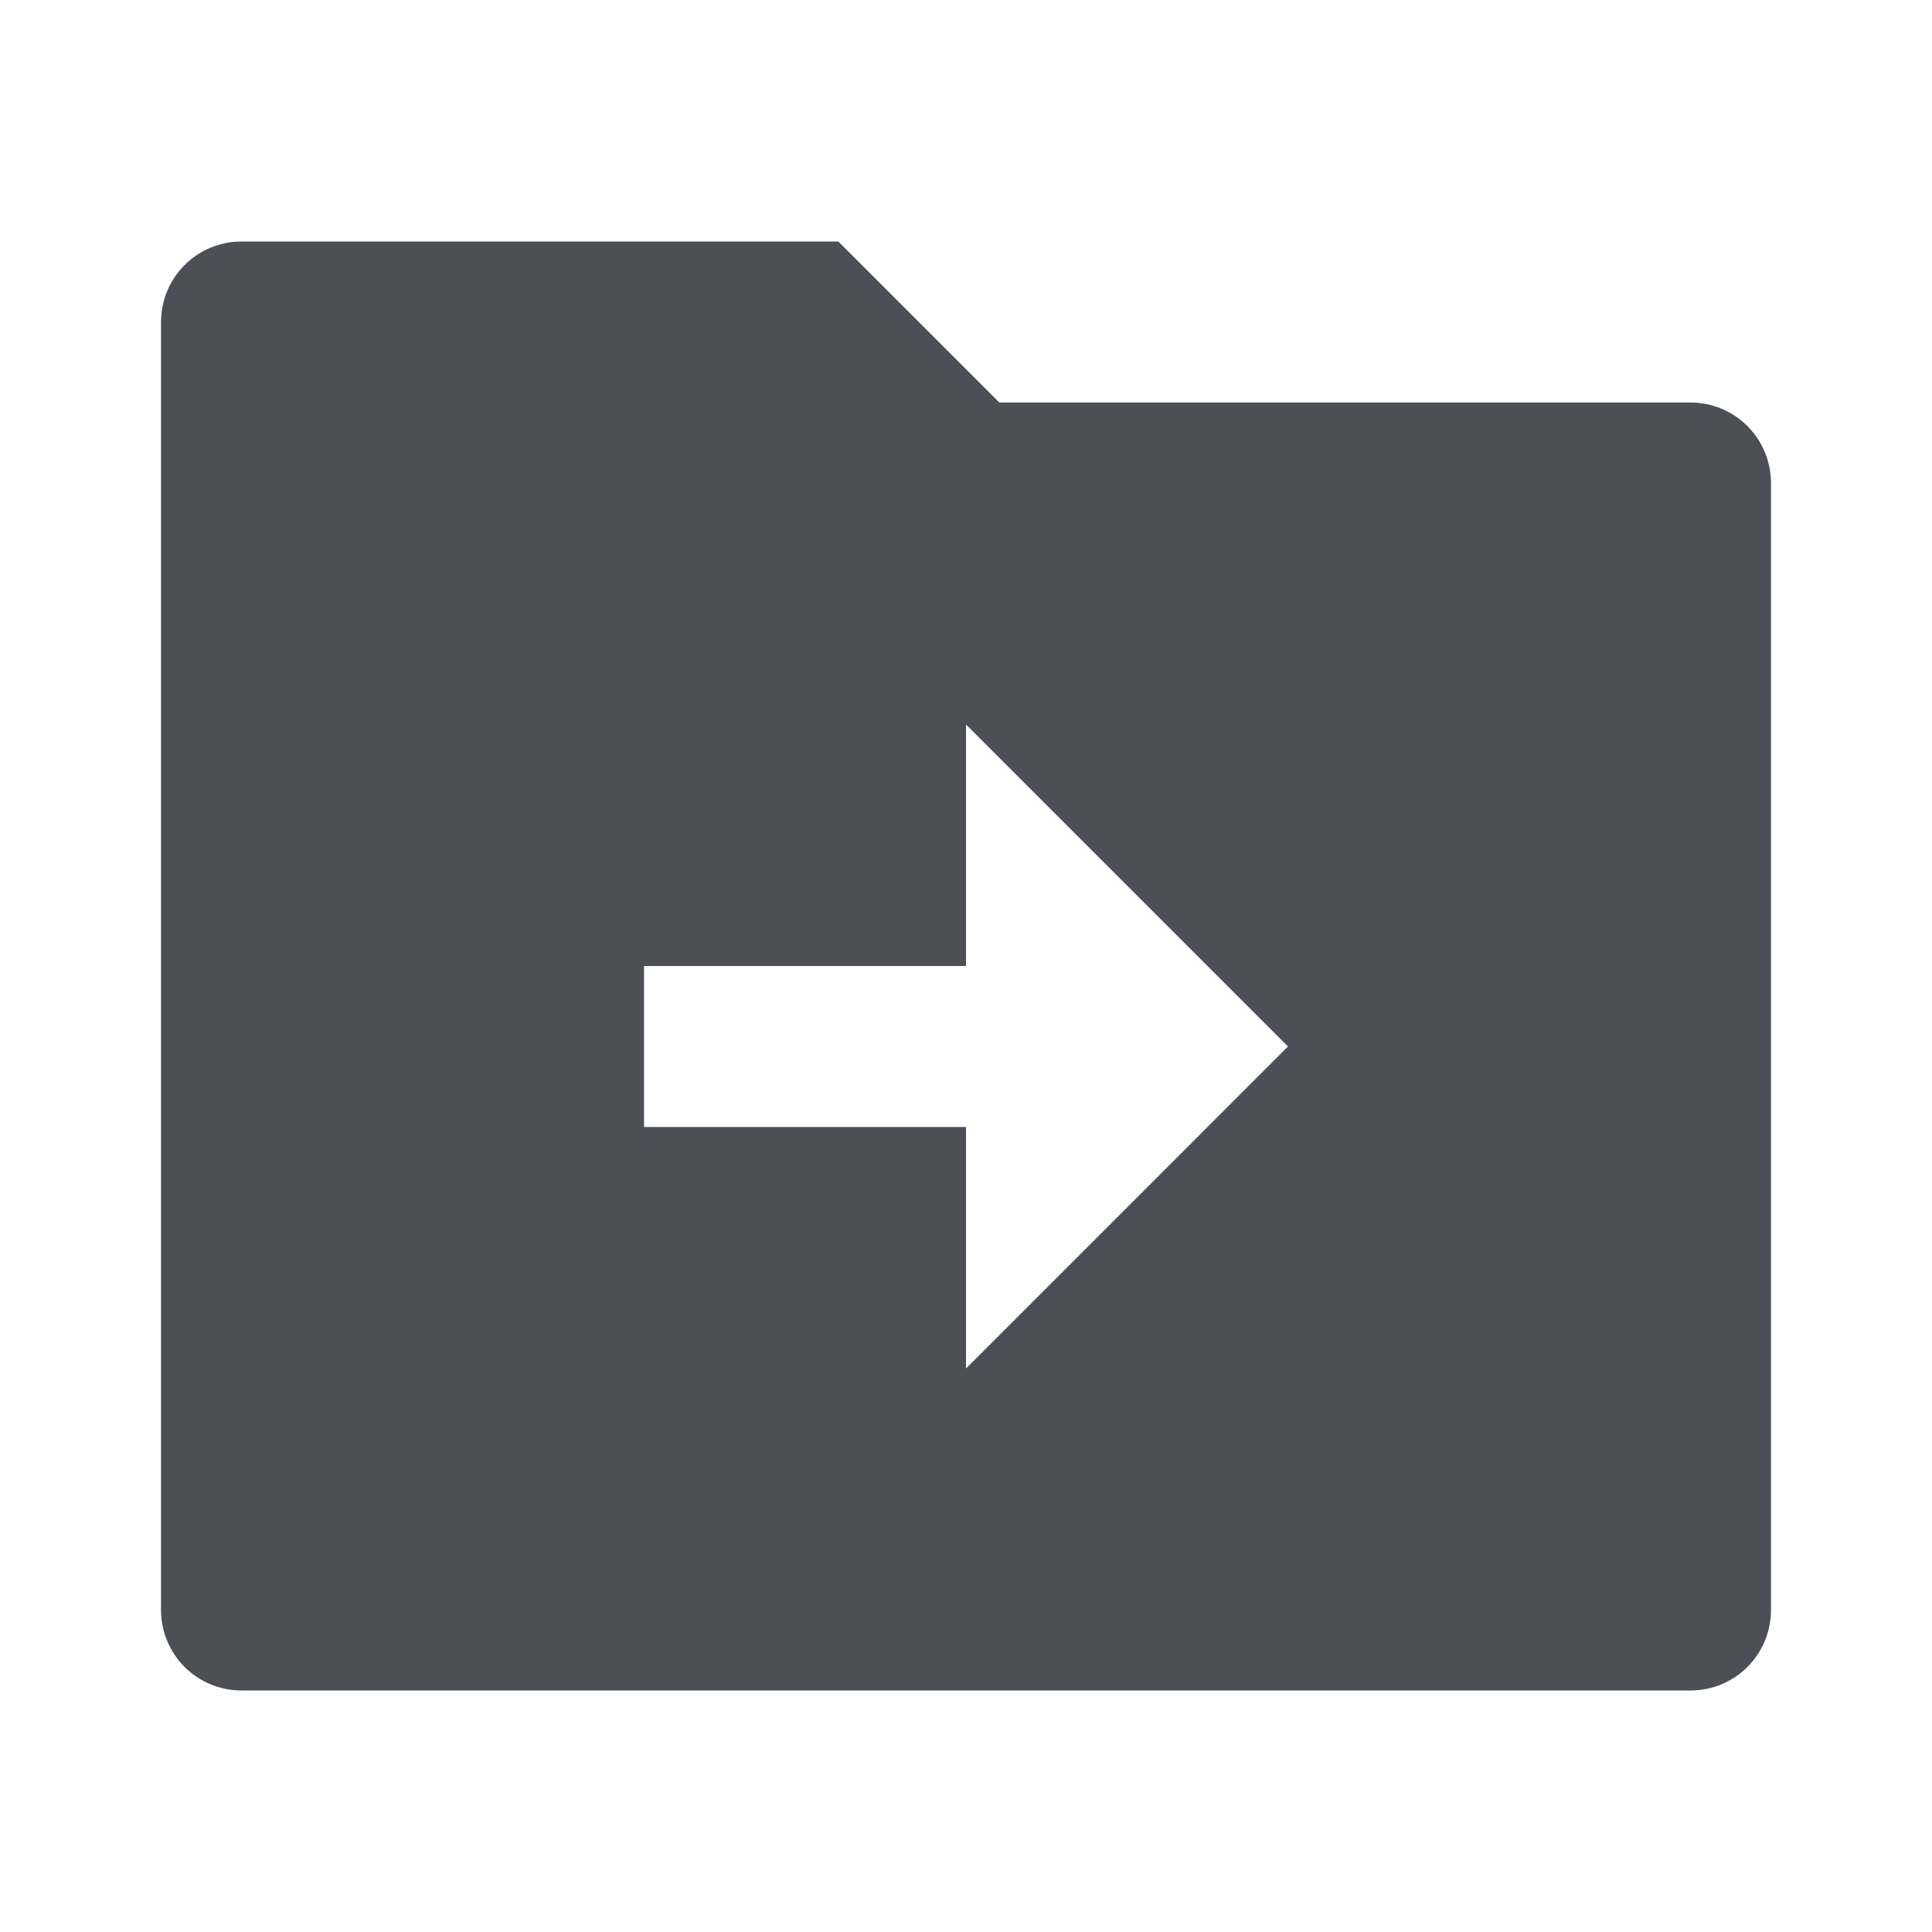
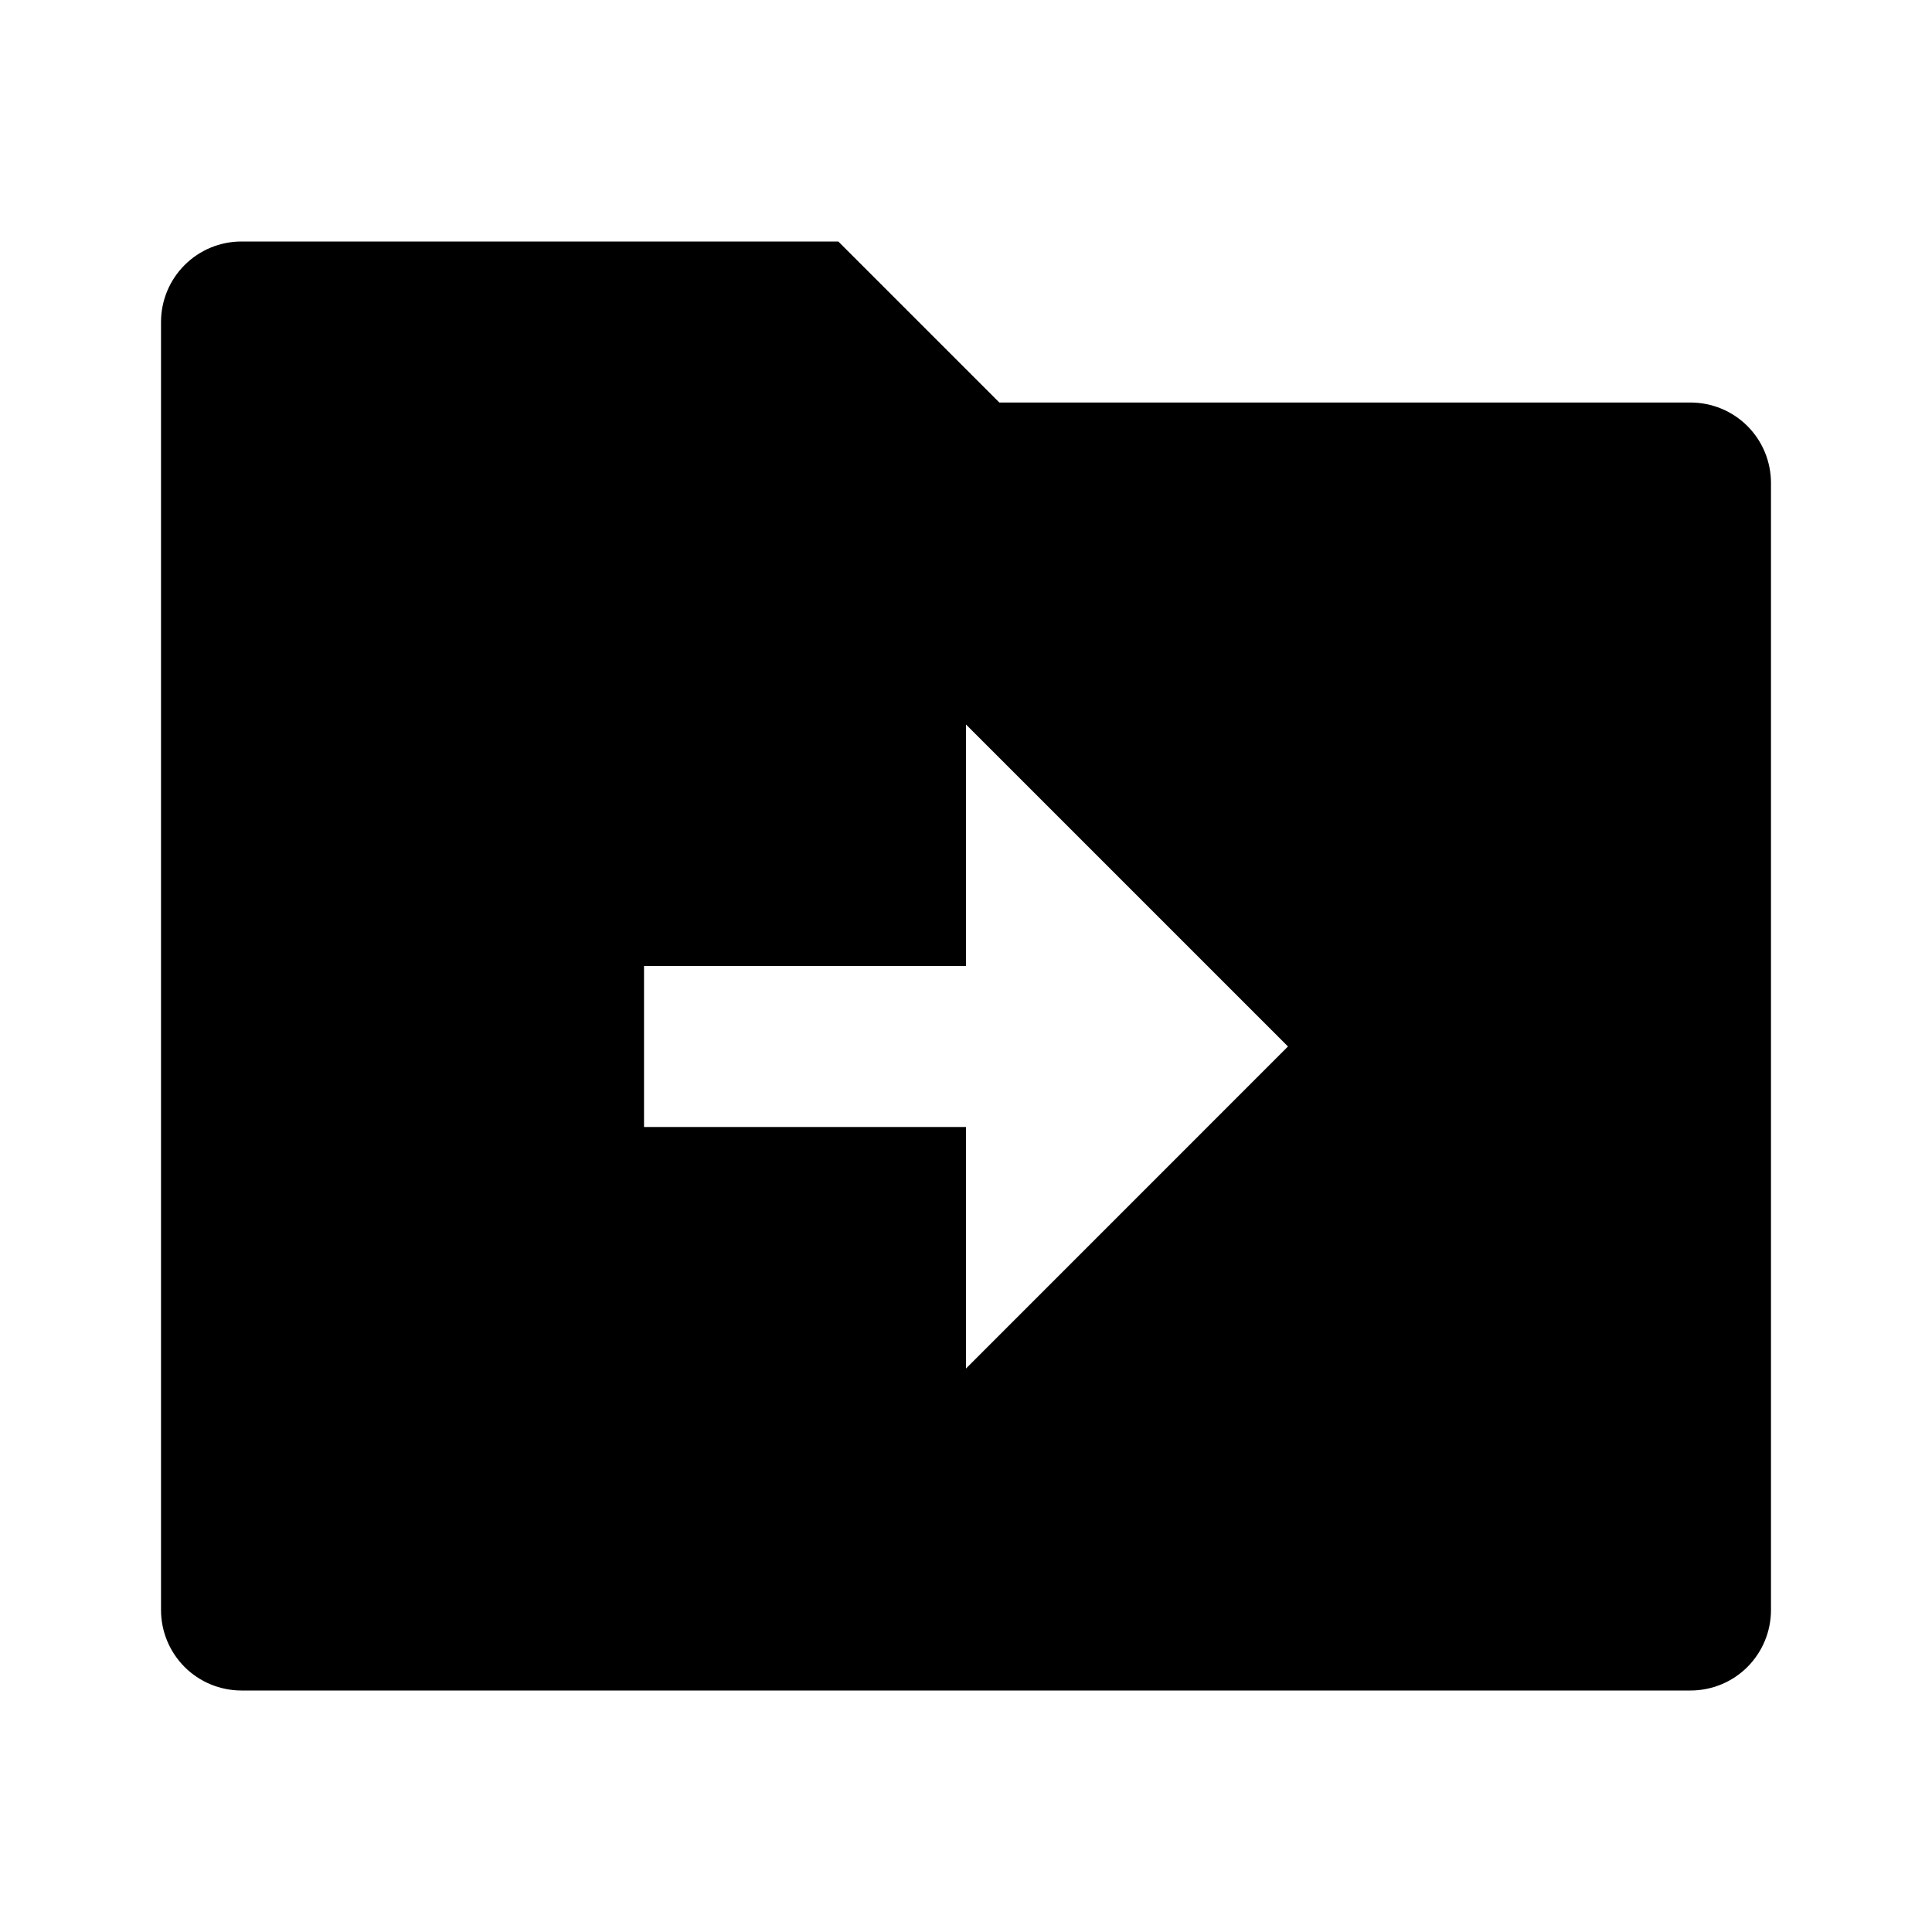
<svg xmlns="http://www.w3.org/2000/svg" width="32" height="32" viewBox="0 0 32 32" fill="none">
-   <path d="M16.552 6.667H28C28.354 6.667 28.693 6.807 28.943 7.057C29.193 7.307 29.333 7.646 29.333 8V26.667C29.333 27.02 29.193 27.359 28.943 27.61C28.693 27.86 28.354 28 28 28H4C3.646 28 3.307 27.86 3.057 27.61C2.807 27.359 2.667 27.02 2.667 26.667V5.333C2.667 4.98 2.807 4.641 3.057 4.391C3.307 4.14 3.646 4 4 4H13.885L16.552 6.667ZM16 16H10.667V18.667H16V22.667L21.333 17.333L16 12V16Z" fill="#4D4F56" />
+   <path d="M16.552 6.667H28C28.354 6.667 28.693 6.807 28.943 7.057C29.193 7.307 29.333 7.646 29.333 8V26.667C29.333 27.02 29.193 27.359 28.943 27.61C28.693 27.86 28.354 28 28 28H4C3.646 28 3.307 27.86 3.057 27.61C2.807 27.359 2.667 27.02 2.667 26.667V5.333C2.667 4.98 2.807 4.641 3.057 4.391C3.307 4.14 3.646 4 4 4H13.885L16.552 6.667ZM16 16H10.667V18.667H16V22.667L21.333 17.333L16 12V16Z" fill="currentcolor" />
</svg>
